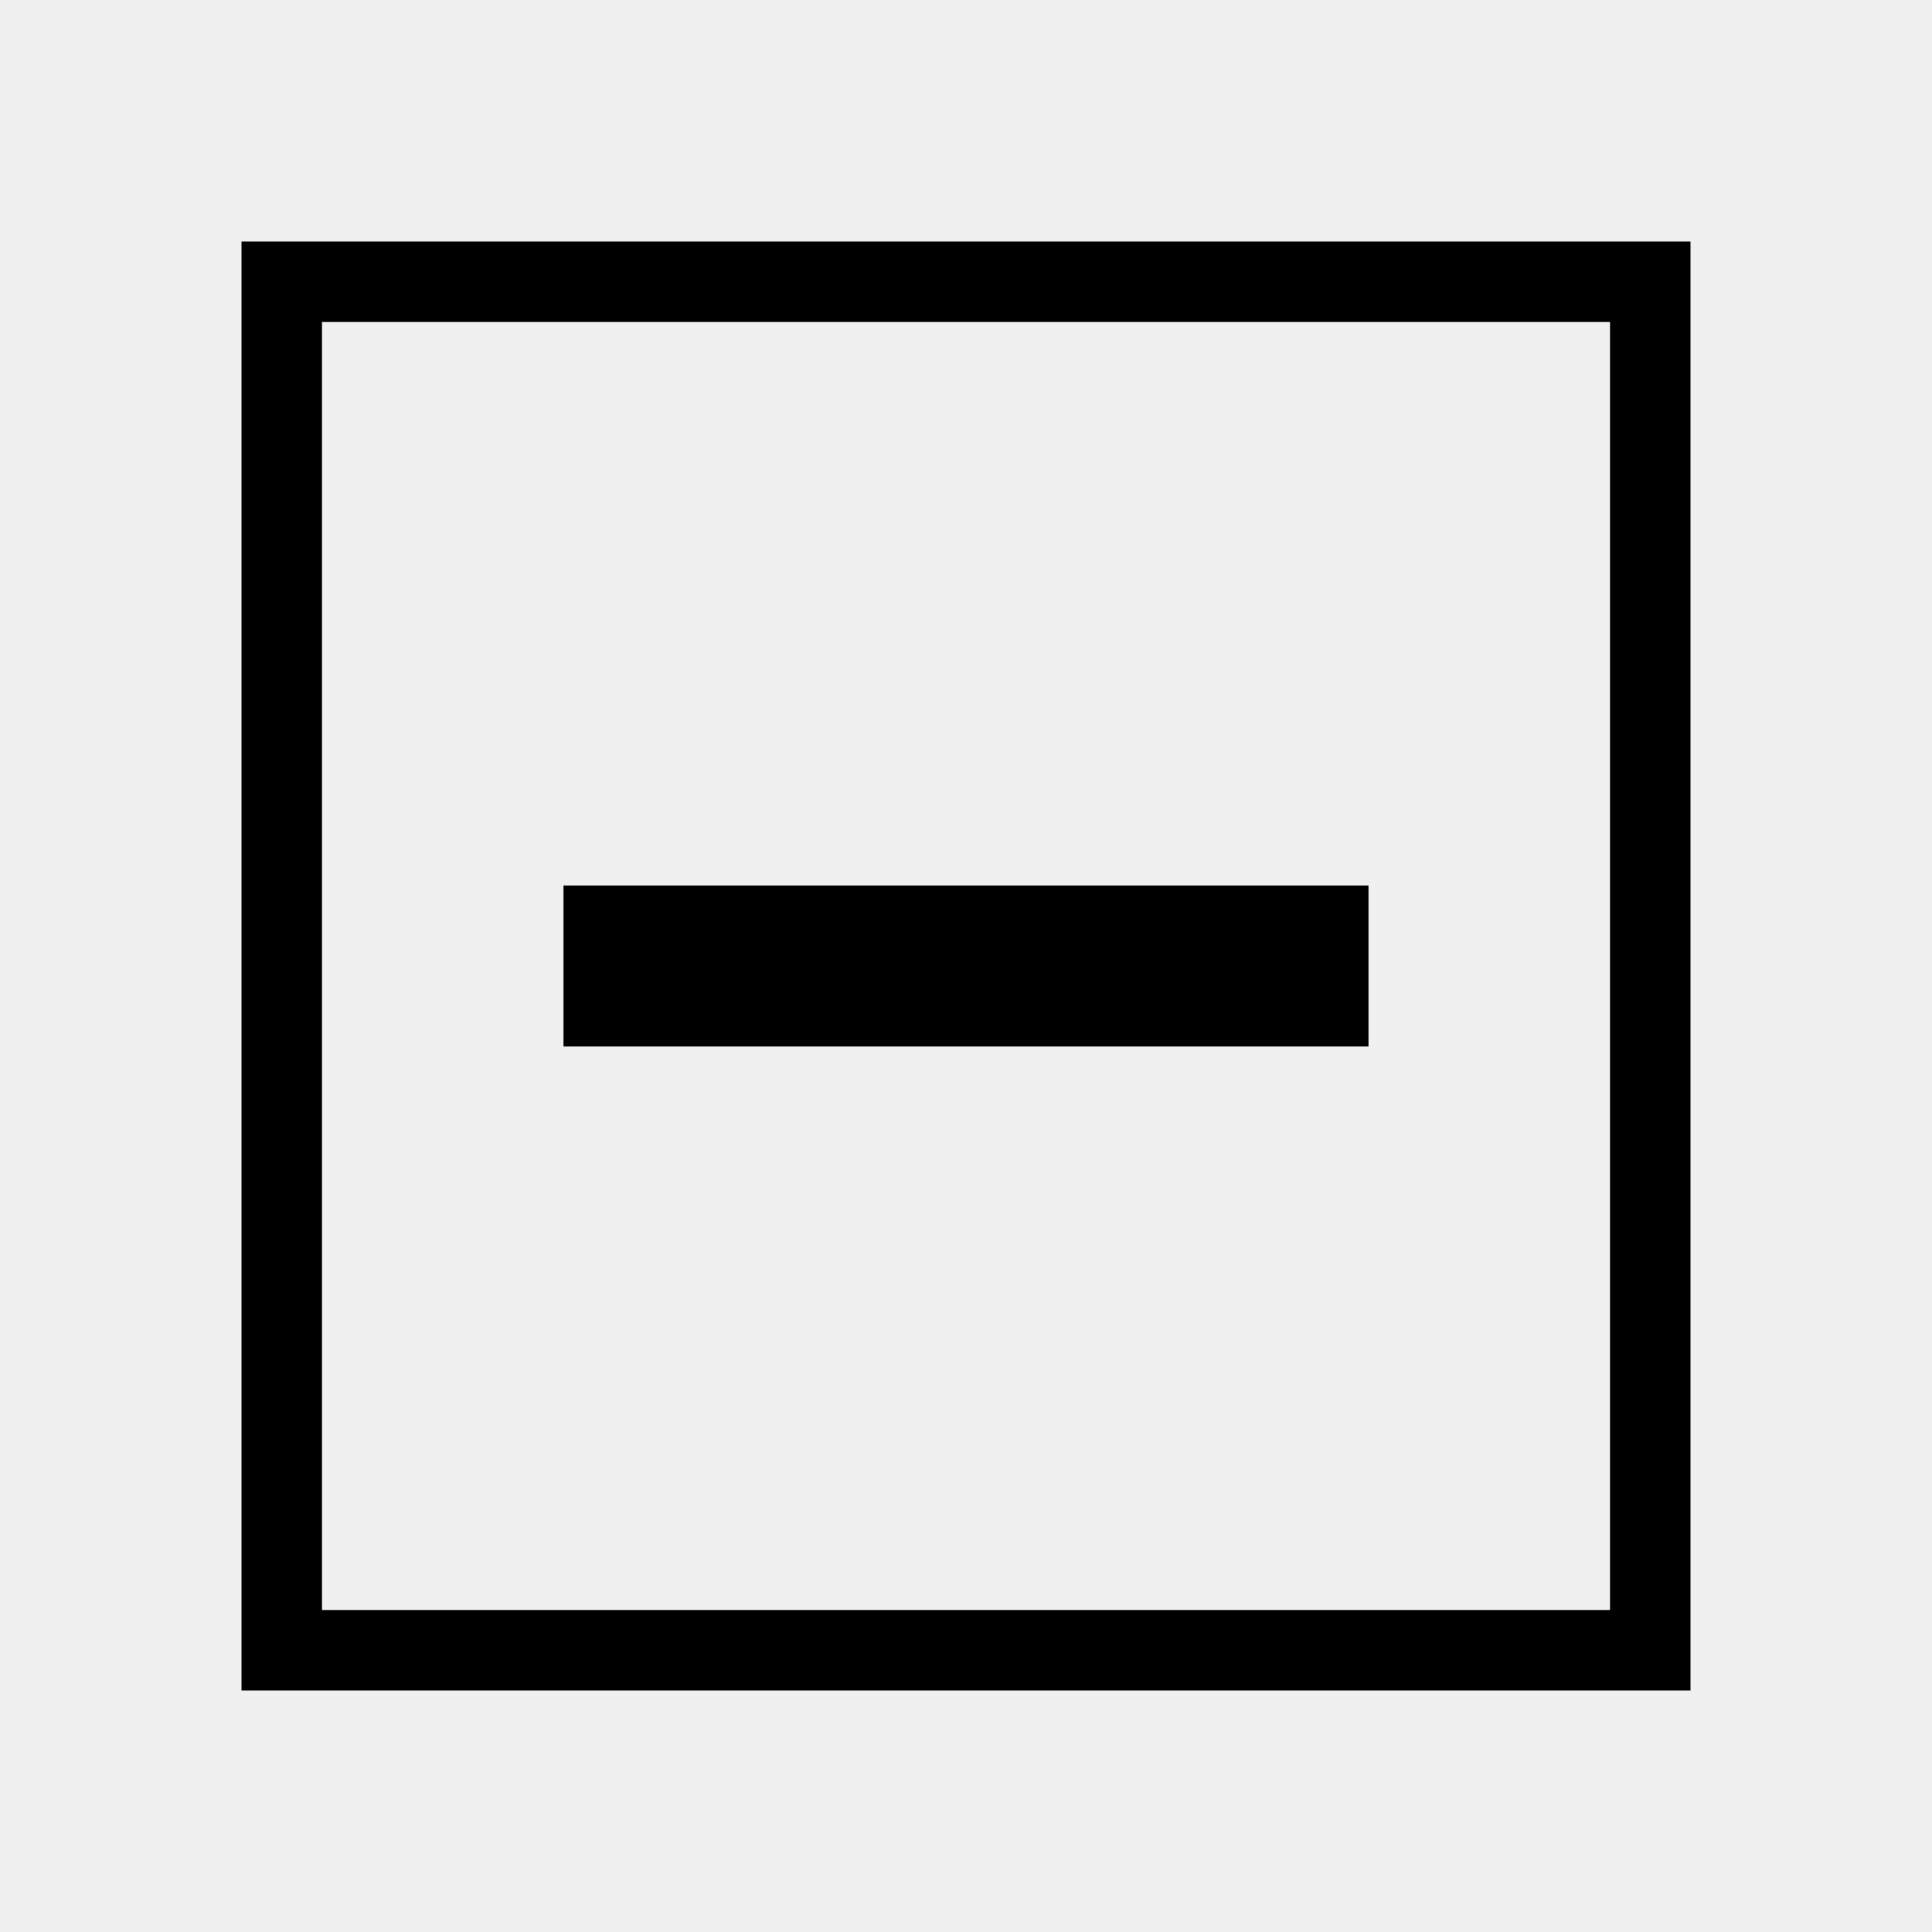
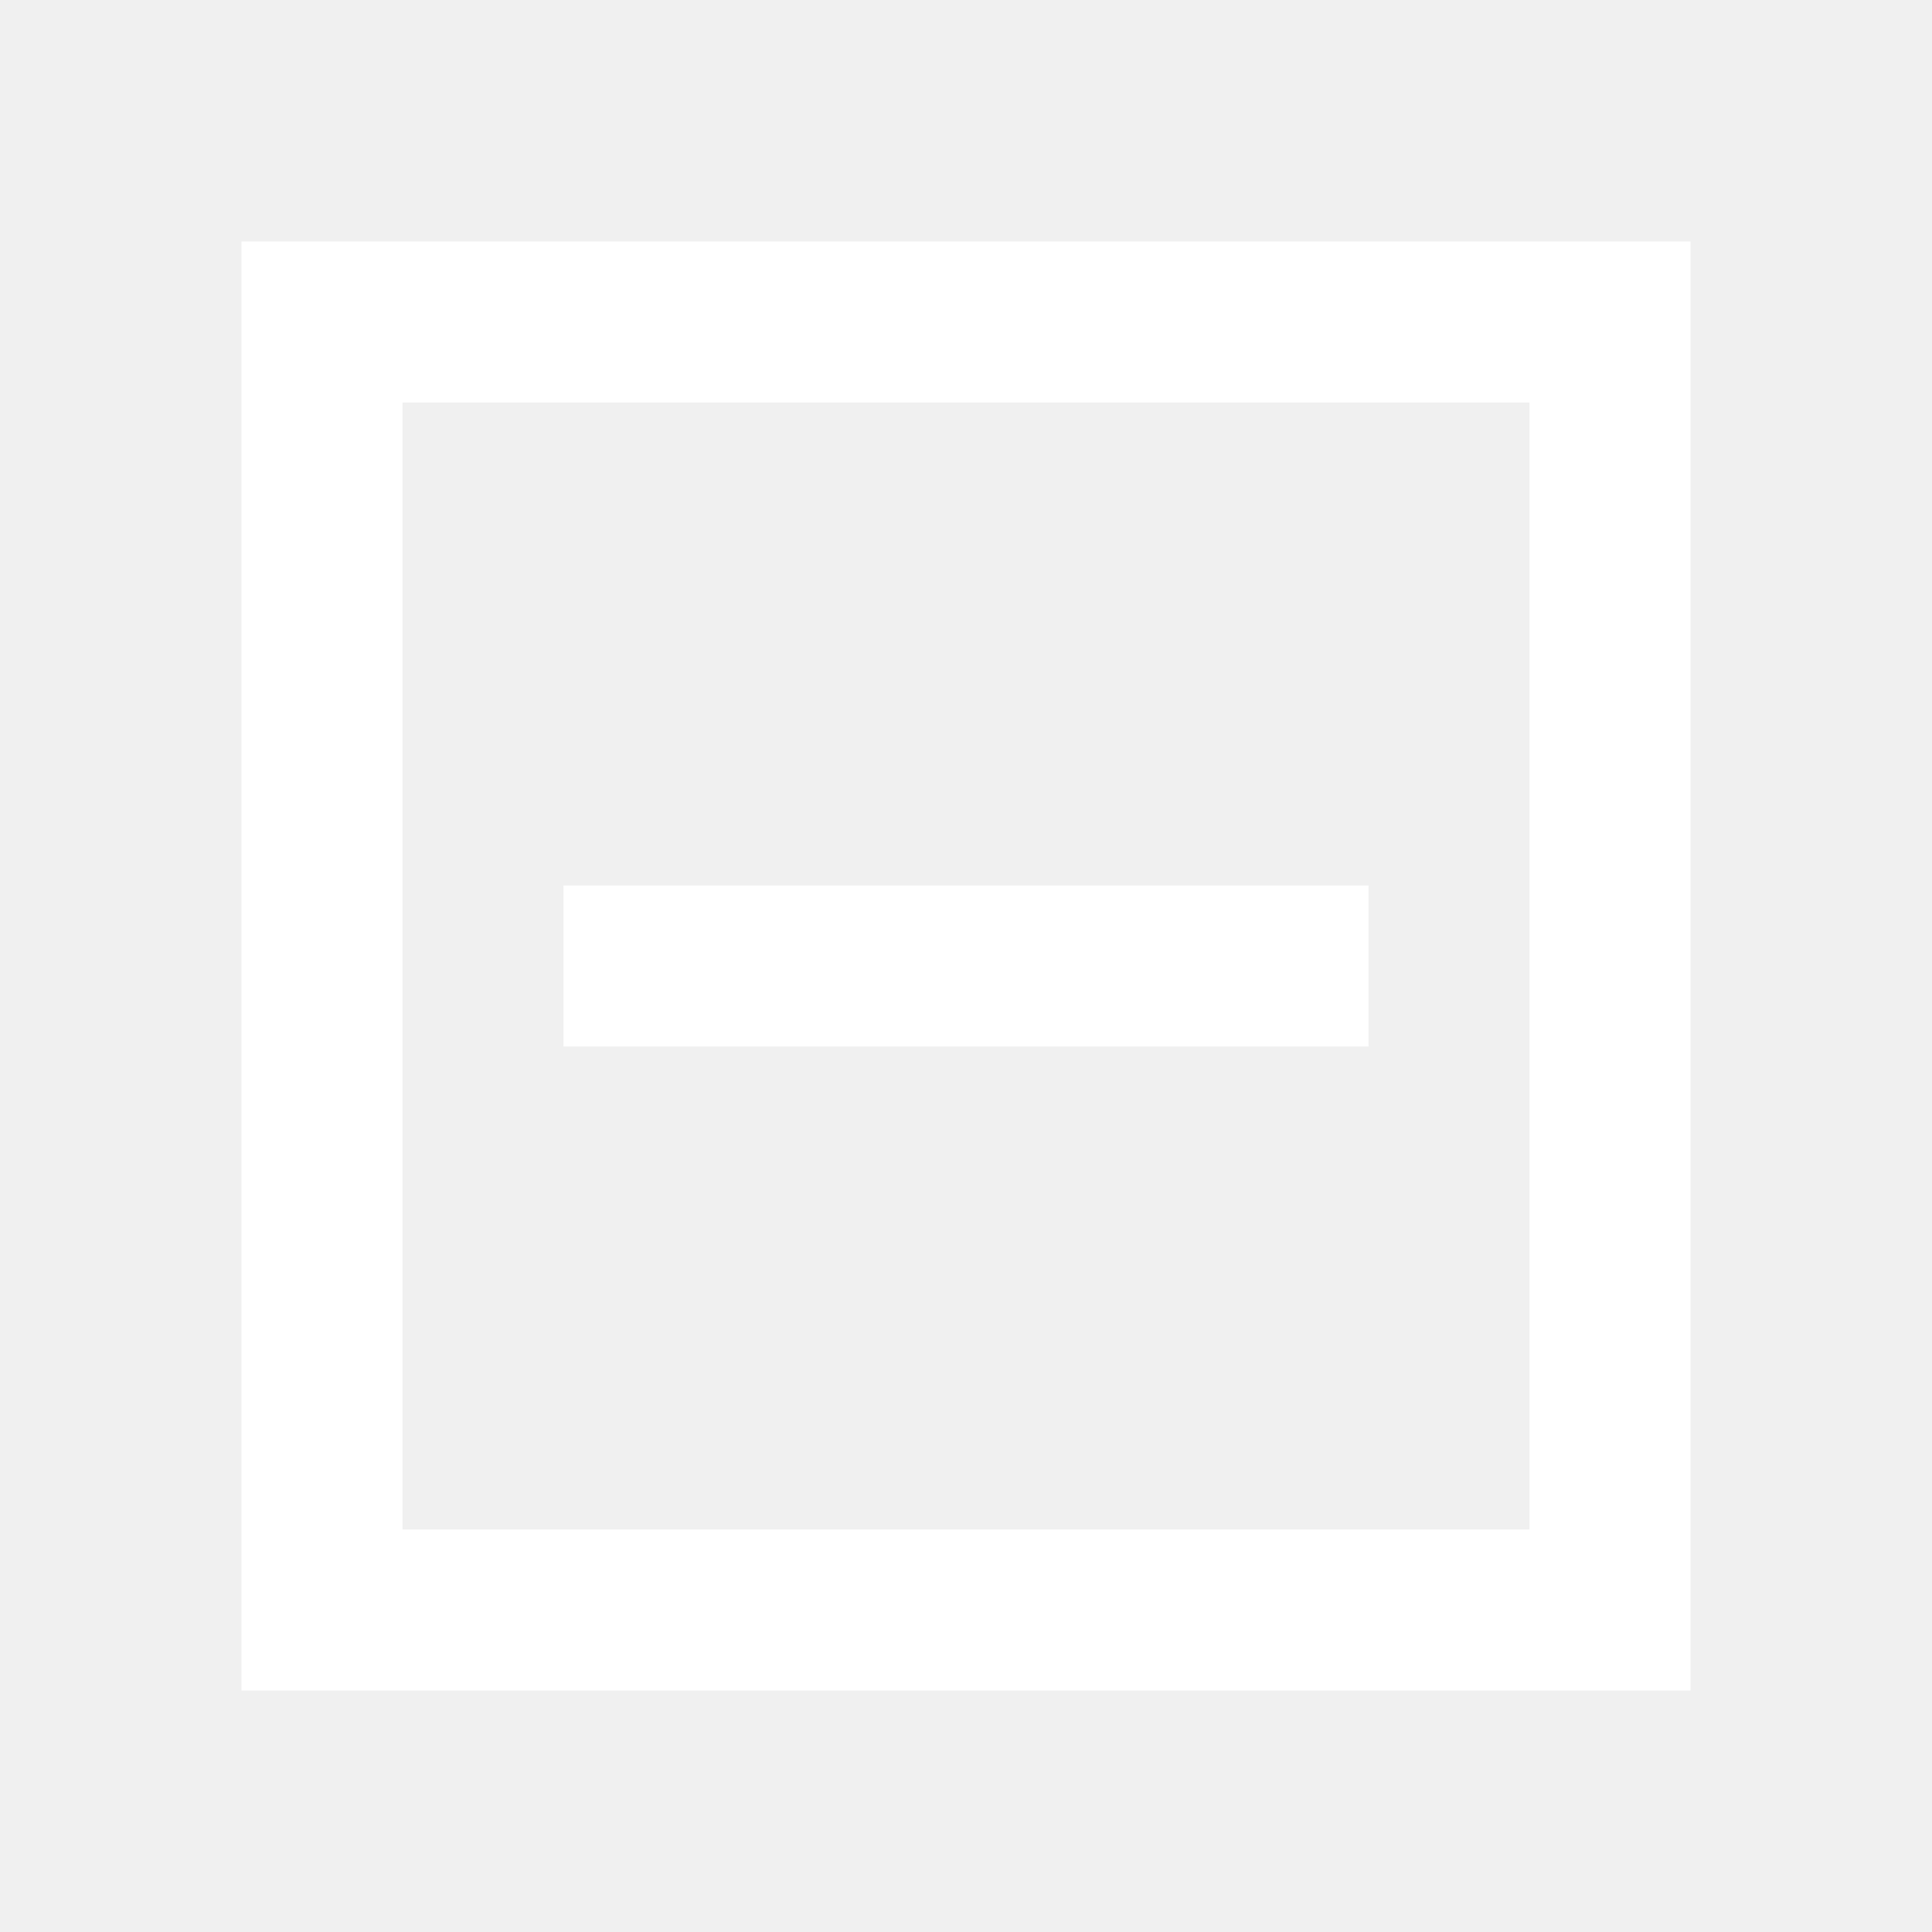
- <svg xmlns="http://www.w3.org/2000/svg" width="512px" height="512px" viewBox="0 0 512 512" version="1.1">
-   <g id="Page-1" stroke="none" stroke-width="1" fill="none" fill-rule="evenodd">
-     <g id="drop" fill="#000000" transform="translate(64, 64)">
-       <path d="M384,1.42108547e-14 L384,384 L1.42108547e-14,384 L1.42108547e-14,1.42108547e-14 L384,1.42108547e-14 Z M362.667,21.333 L21.333,21.333 L21.333,362.667 L362.667,362.667 L362.667,21.333 Z M298.667,170.667 L298.667,213.333 L85.333,213.333 L85.333,170.667 L298.667,170.667 Z" id="Combined-Shape" />
-     </g>
-   </g>
+ <svg xmlns="http://www.w3.org/2000/svg" width="512" height="512" viewBox="0 0 512 512" fill="none">
+   <path fill-rule="evenodd" clip-rule="evenodd" d="M64 64H448V448H64V64ZM106.667 106.667H405.333V405.333H106.667V106.667ZM362.667 234.667H149.333V277.333H362.667V234.667Z" fill="white" />
</svg>
